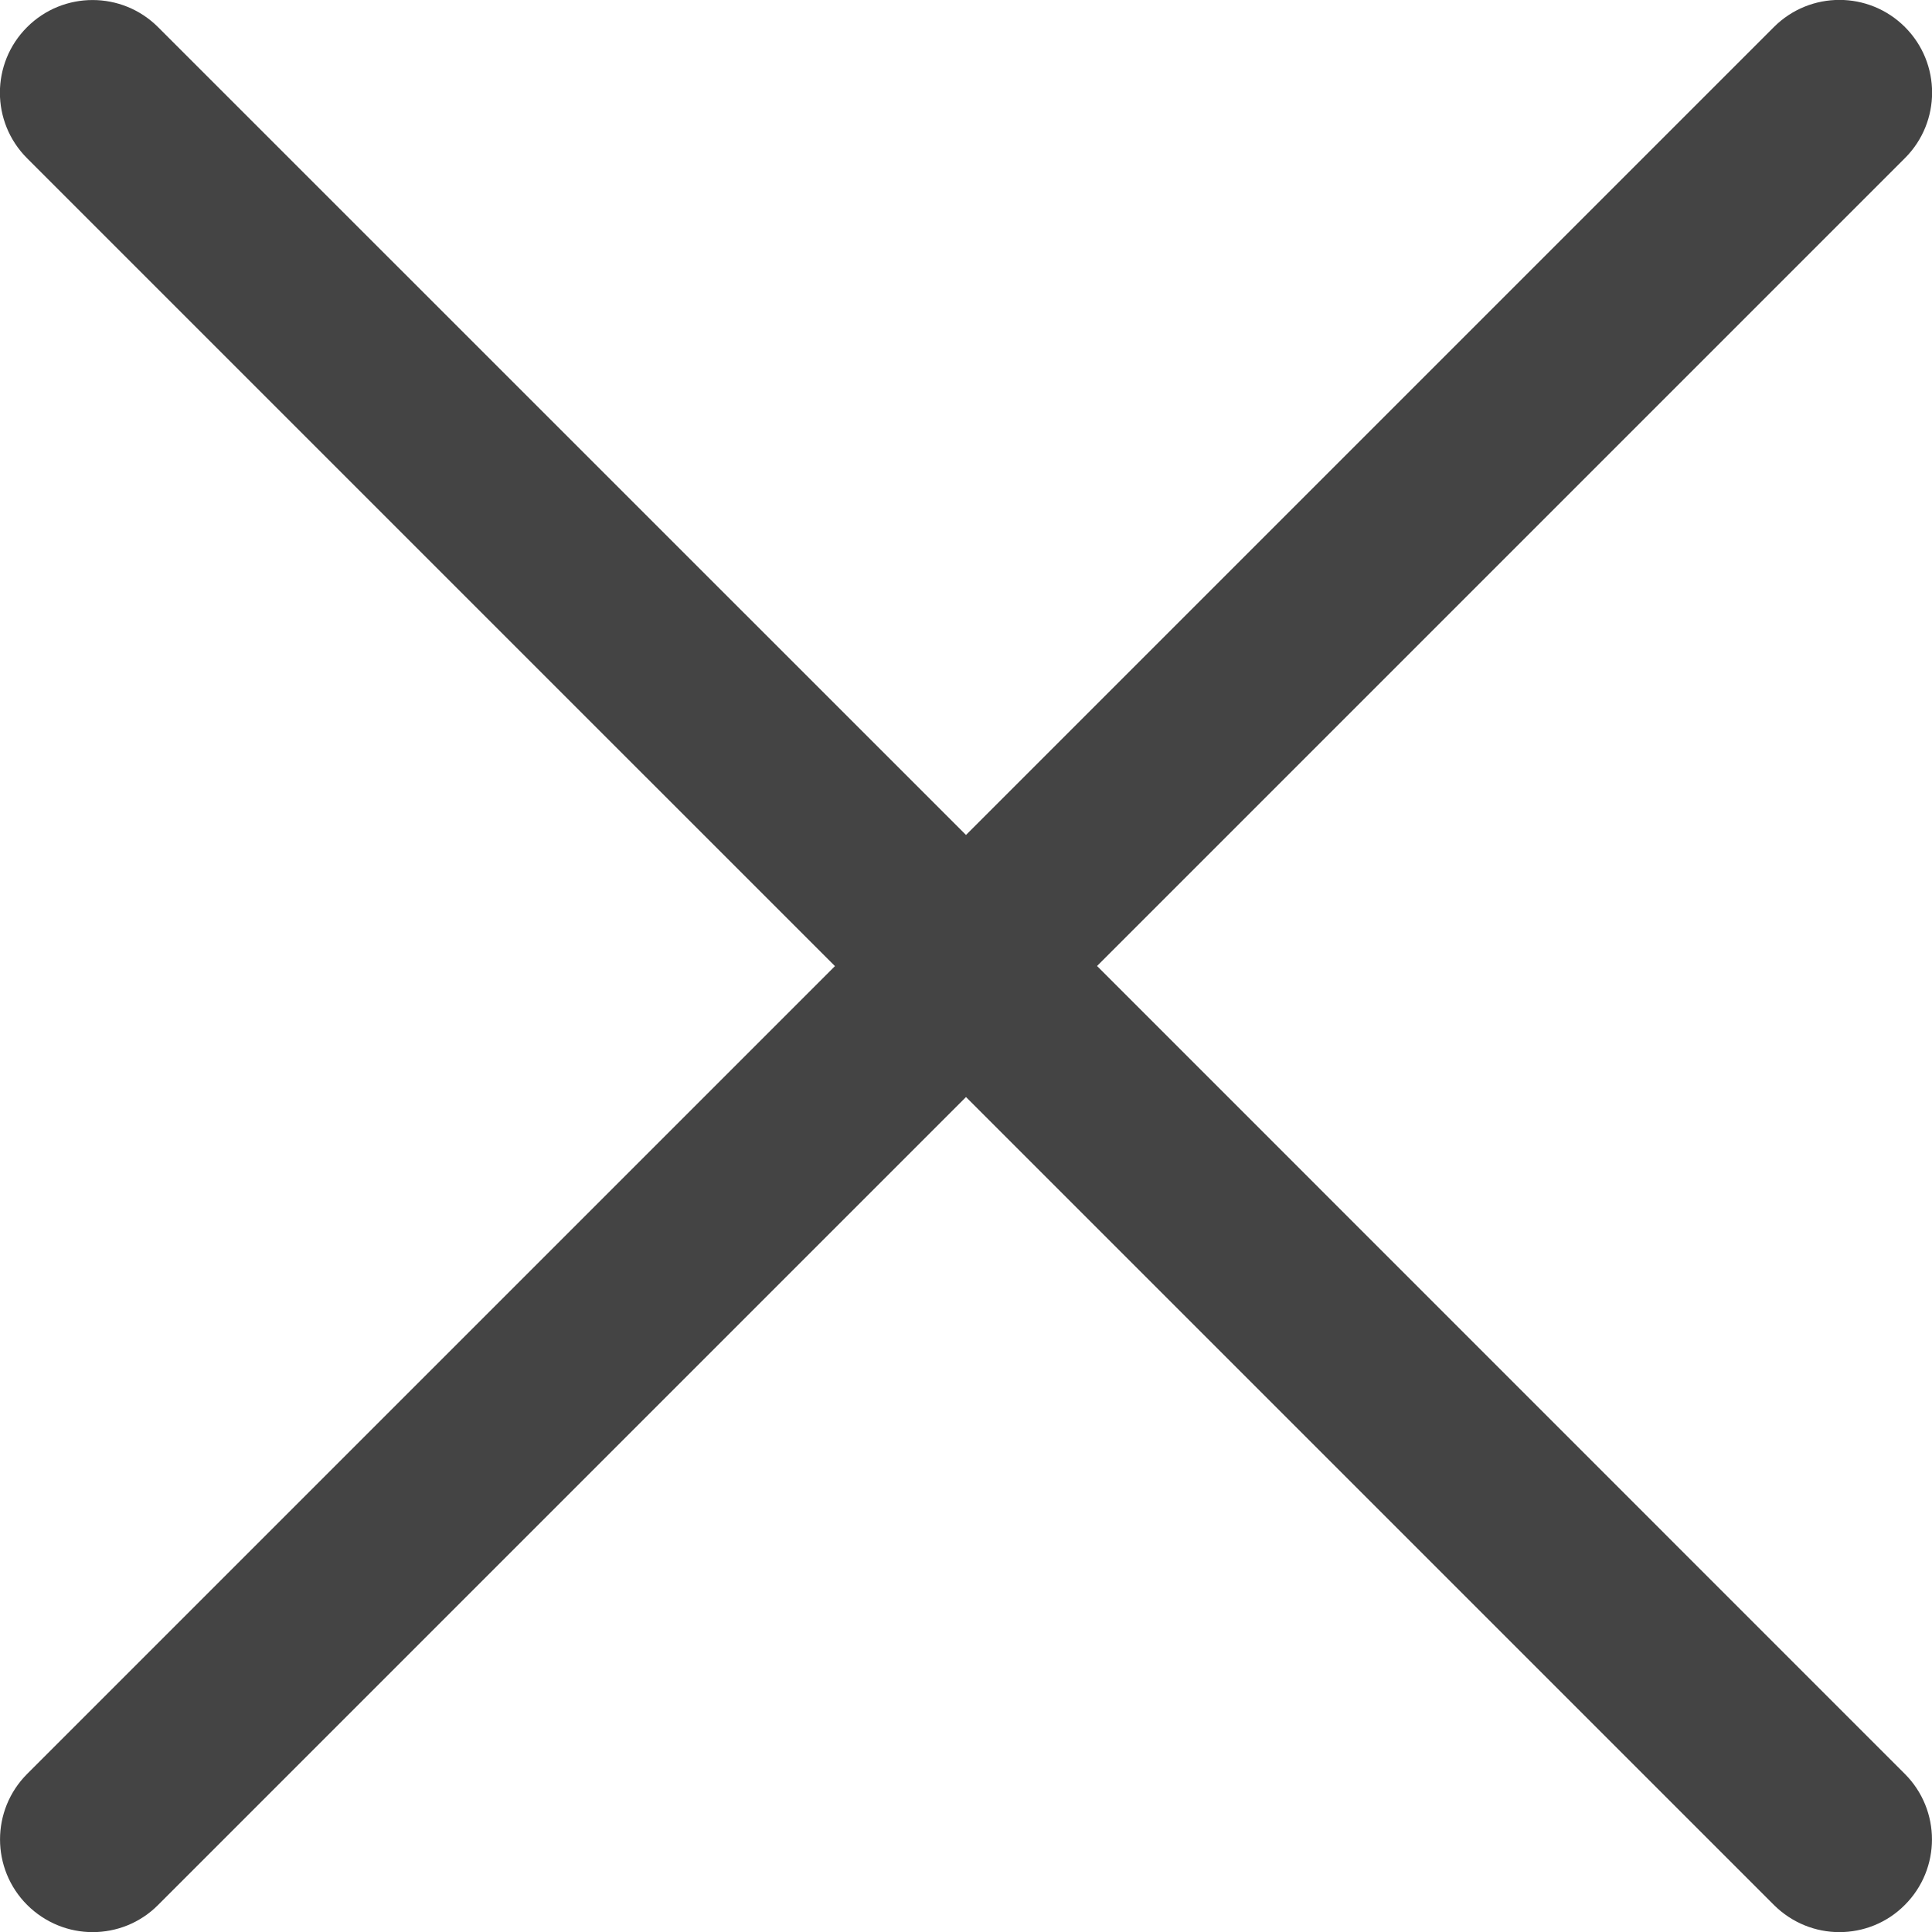
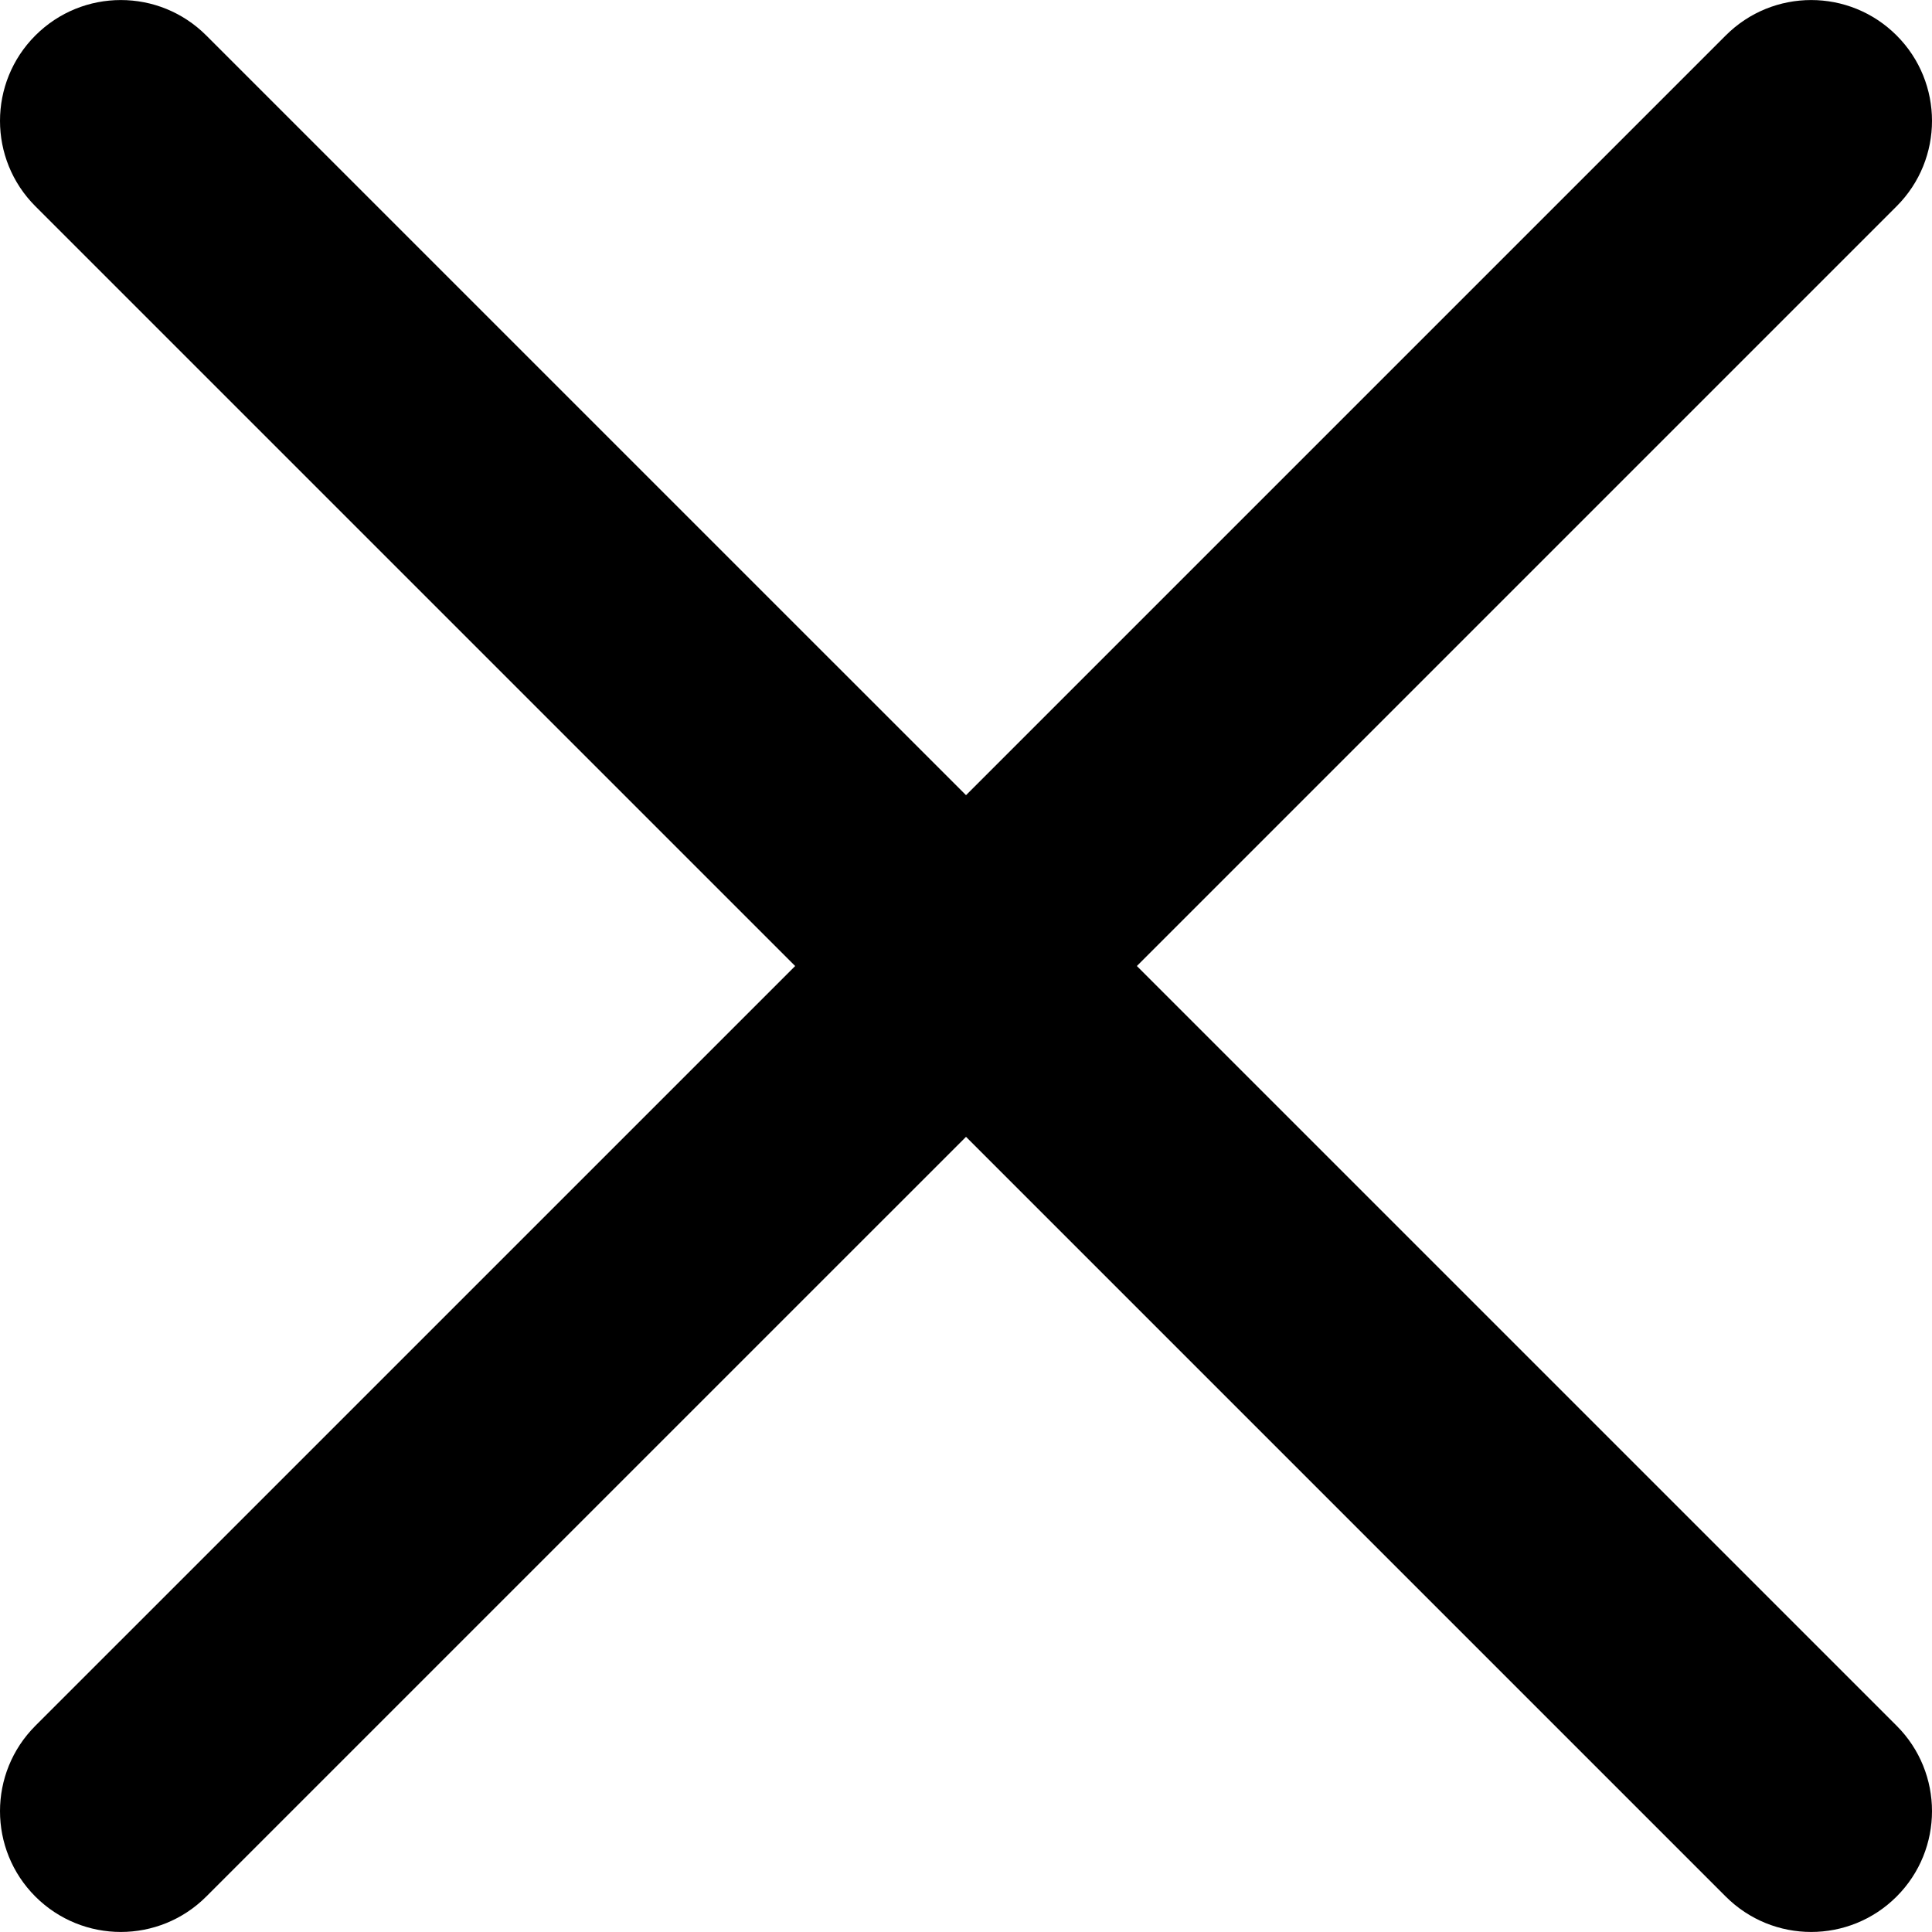
- <svg xmlns="http://www.w3.org/2000/svg" version="1.1" viewBox="0 0 15.642 15.642" enable-background="new 0 0 15.642 15.642" width="512px" height="512px">
-   <path fill-rule="evenodd" d="M8.882,7.821l6.541-6.541c0.293-0.293,0.293-0.768,0-1.061  c-0.293-0.293-0.768-0.293-1.061,0L7.821,6.76L1.28,0.22c-0.293-0.293-0.768-0.293-1.061,0c-0.293,0.293-0.293,0.768,0,1.061  l6.541,6.541L0.22,14.362c-0.293,0.293-0.293,0.768,0,1.061c0.147,0.146,0.338,0.22,0.53,0.22s0.384-0.073,0.53-0.22l6.541-6.541  l6.541,6.541c0.147,0.146,0.338,0.22,0.53,0.22c0.192,0,0.384-0.073,0.53-0.22c0.293-0.293,0.293-0.768,0-1.061L8.882,7.821z" fill="#444444" />
+ <svg xmlns="http://www.w3.org/2000/svg" version="1.1" id="Capa_1" x="0px" y="0px" viewBox="0 0 47.971 47.971" style="enable-background:new 0 0 47.971 47.971;" xml:space="preserve">
+   <g>
+     <path d="M28.228,23.986L47.092,5.122c1.172-1.171,1.172-3.071,0-4.242c-1.172-1.172-3.07-1.172-4.242,0L23.986,19.744L5.121,0.88   c-1.172-1.172-3.07-1.172-4.242,0c-1.172,1.171-1.172,3.071,0,4.242l18.865,18.864L0.879,42.85c-1.172,1.171-1.172,3.071,0,4.242   C1.465,47.677,2.233,47.97,3,47.97s1.535-0.293,2.121-0.879l18.865-18.864L42.85,47.091c0.586,0.586,1.354,0.879,2.121,0.879   s1.535-0.293,2.121-0.879c1.172-1.171,1.172-3.071,0-4.242L28.228,23.986z" />
+   </g>
+   <g>
+ </g>
+   <g>
+ </g>
+   <g>
+ </g>
+   <g>
+ </g>
+   <g>
+ </g>
+   <g>
+ </g>
+   <g>
+ </g>
+   <g>
+ </g>
+   <g>
+ </g>
+   <g>
+ </g>
+   <g>
+ </g>
+   <g>
+ </g>
+   <g>
+ </g>
+   <g>
+ </g>
+   <g>
+ </g>
</svg>
